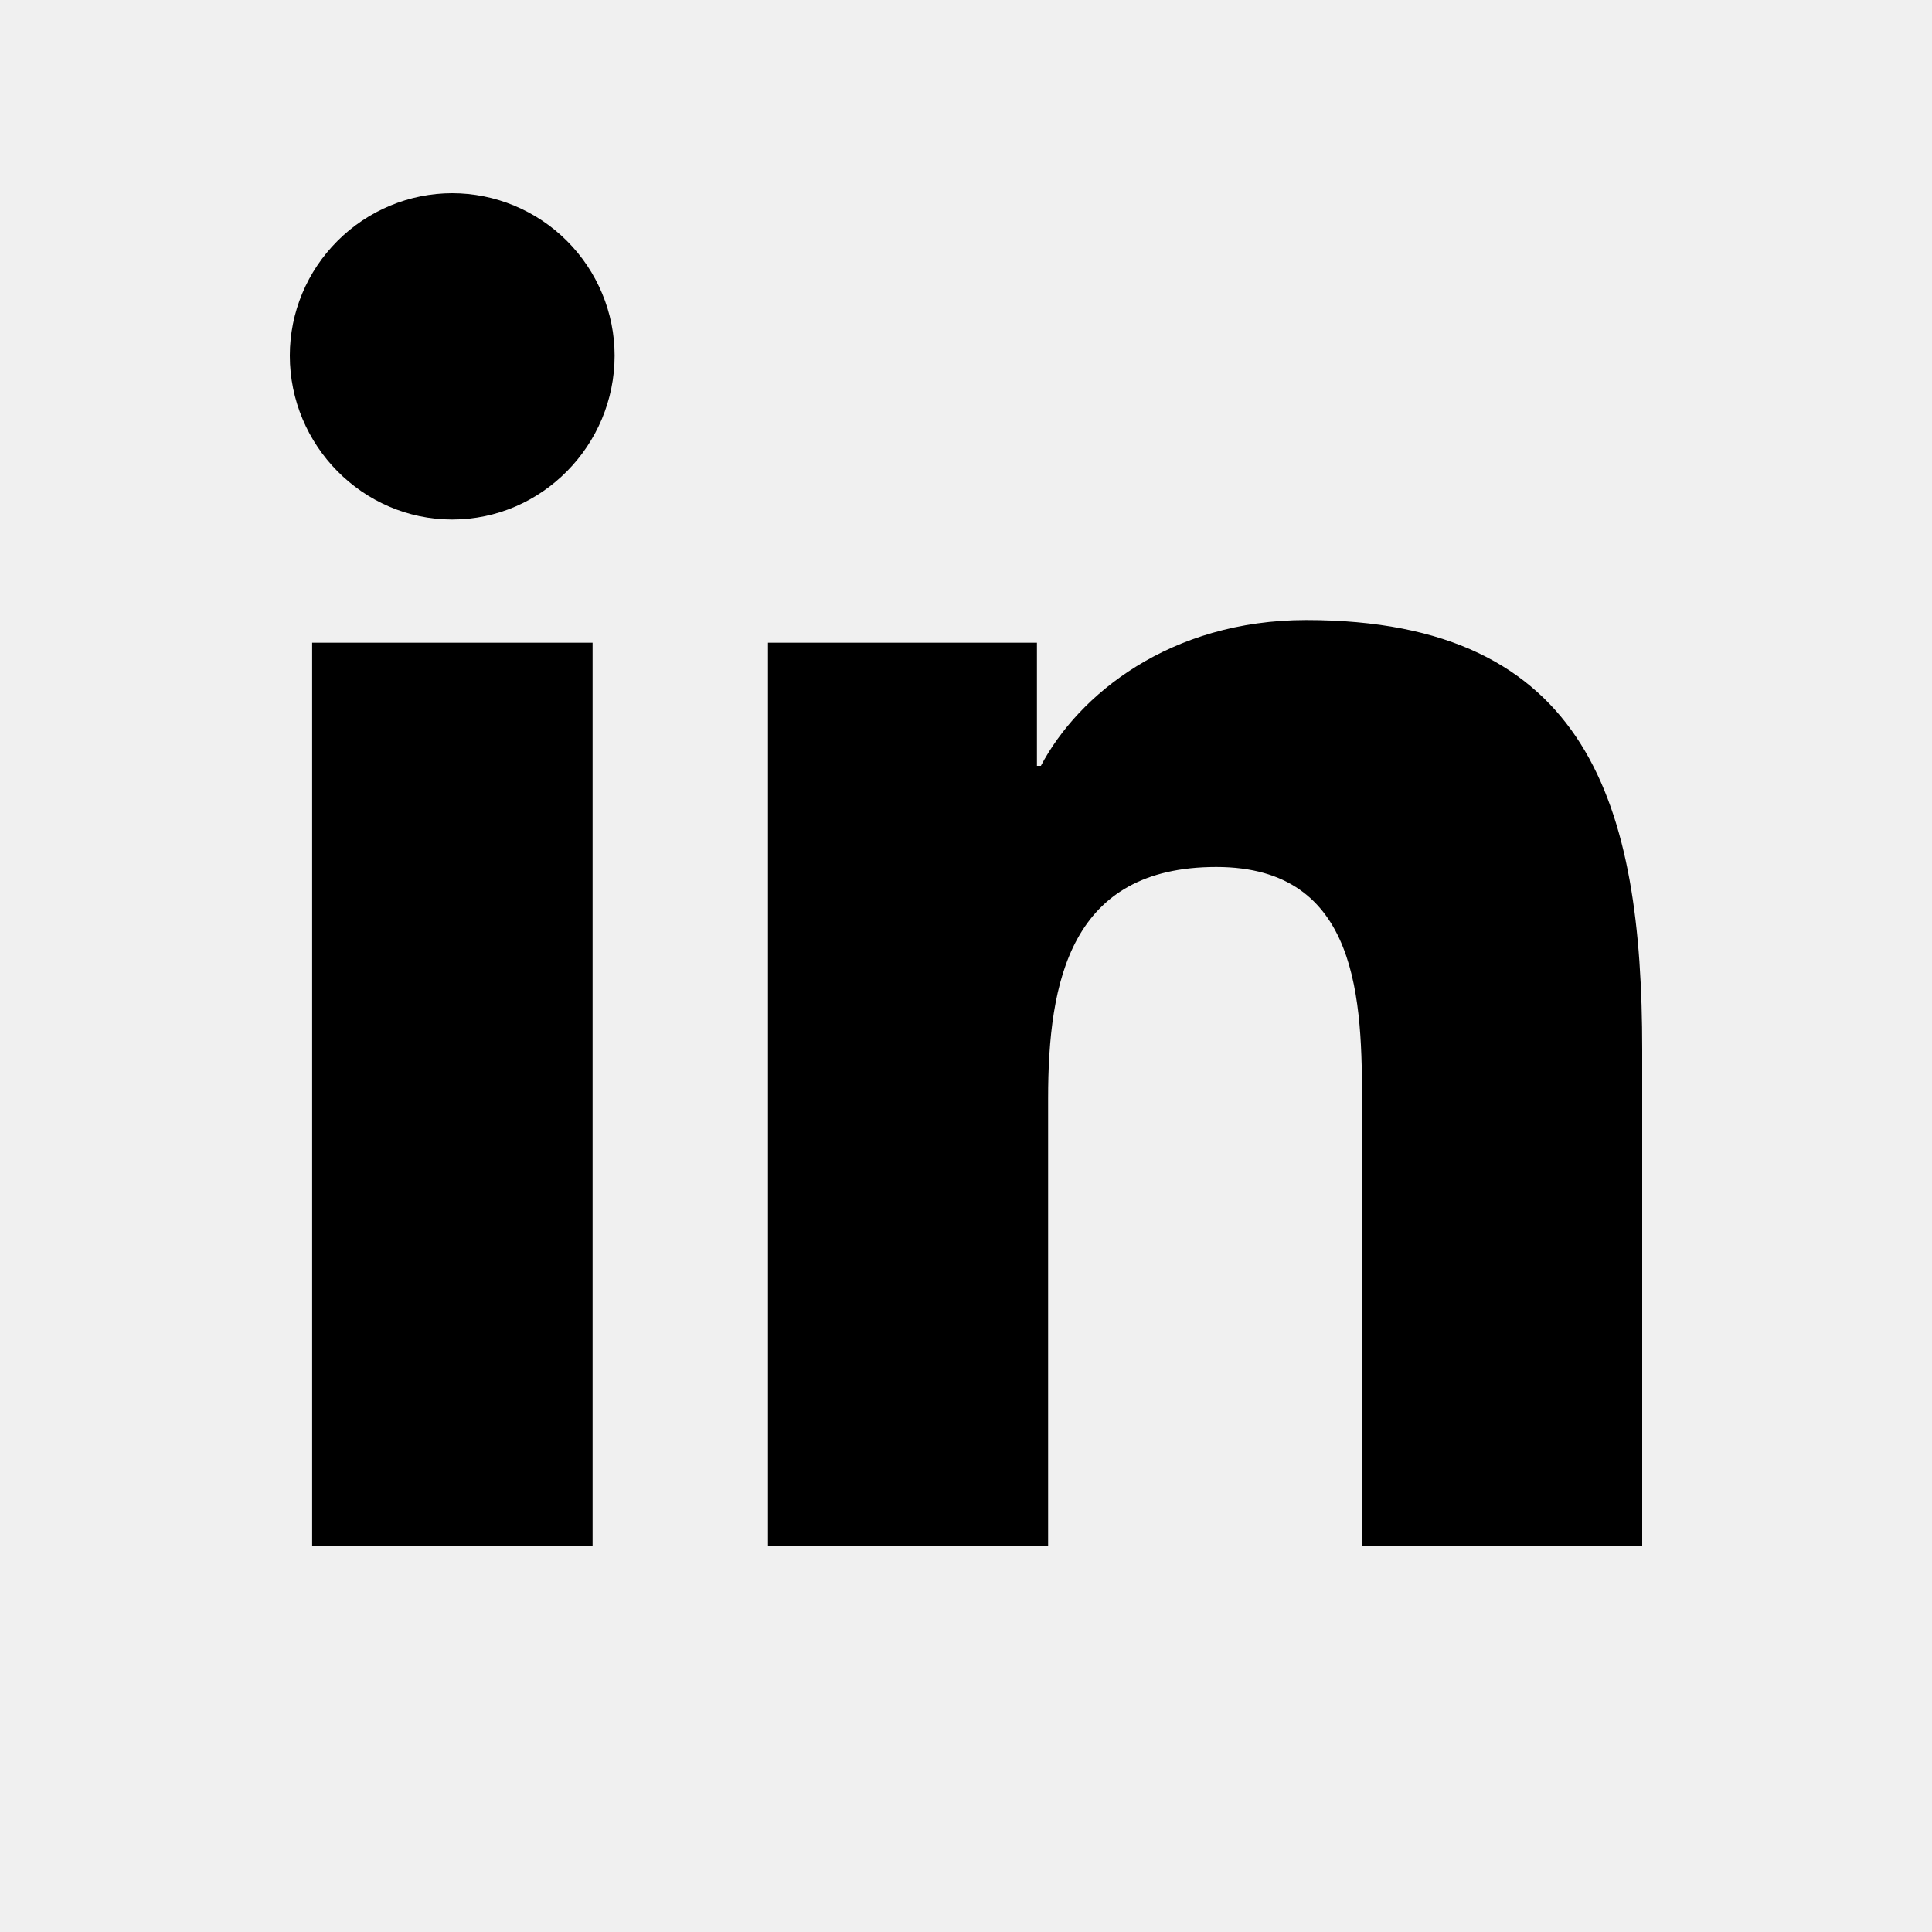
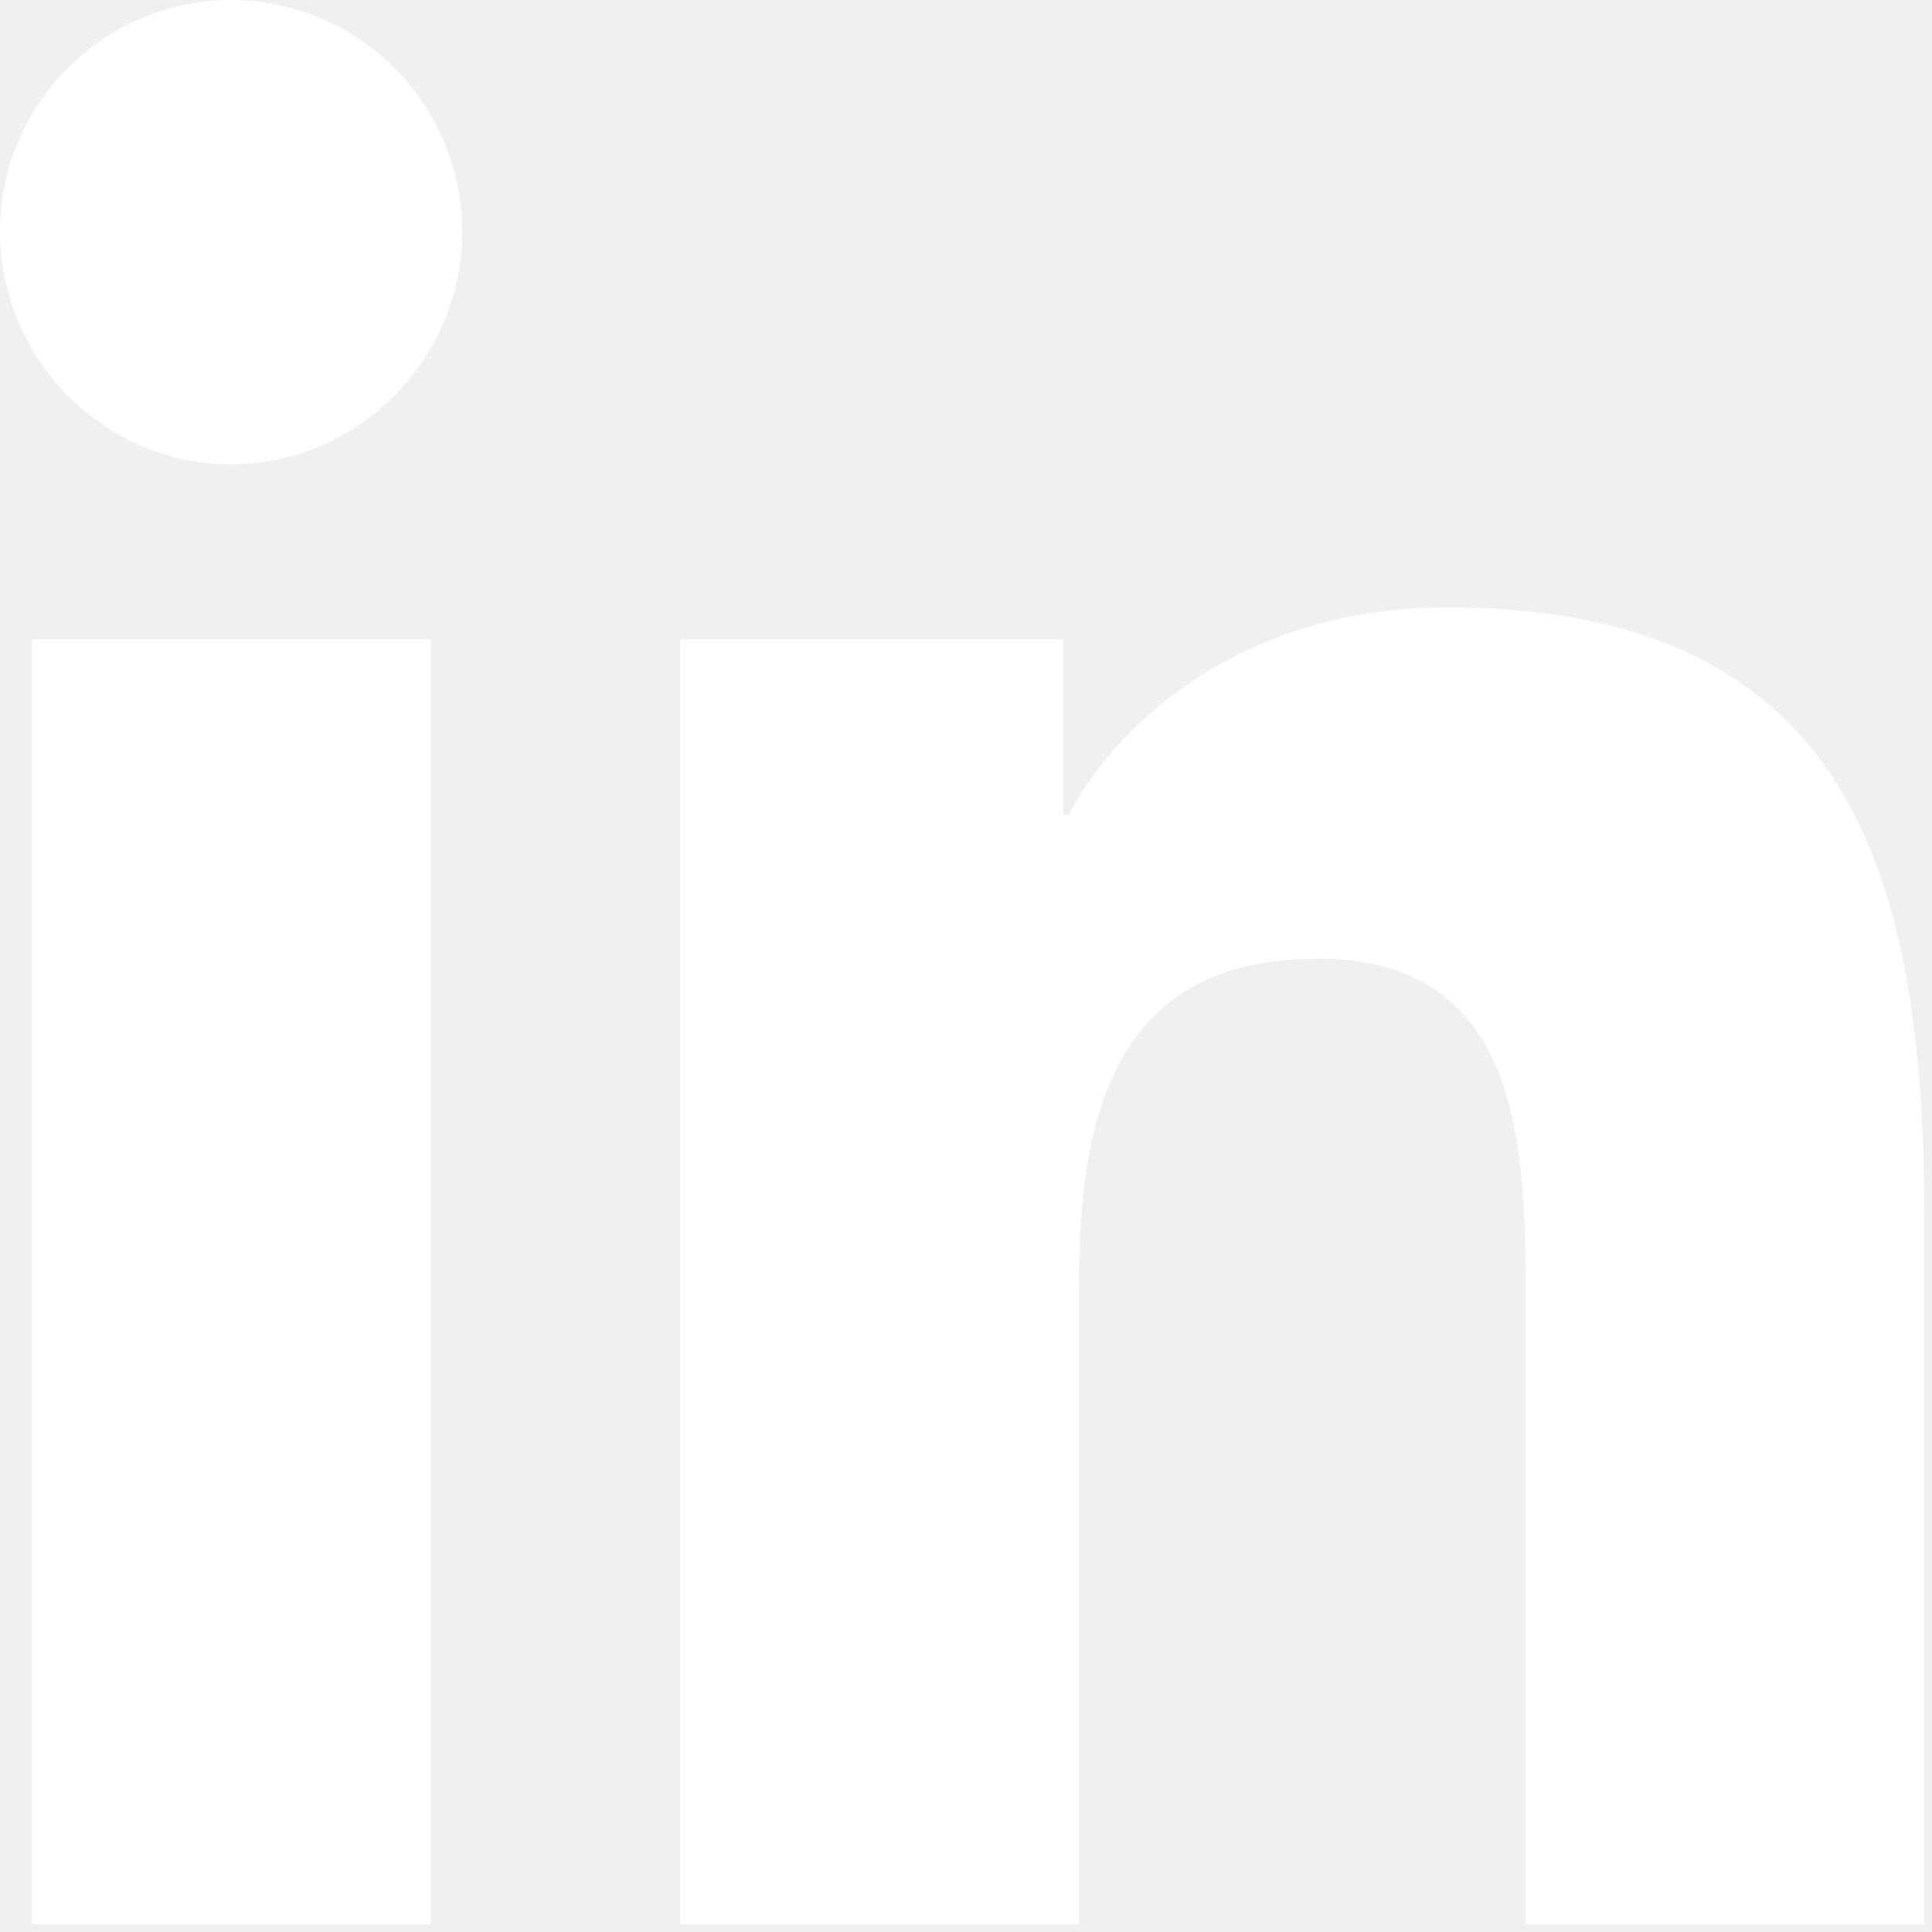
- <svg xmlns="http://www.w3.org/2000/svg" viewBox="0 0 640 640">
-   <path d="M196.3 512L103.4 512L103.4 212.9L196.3 212.9L196.3 512zM149.8 172.1C120.1 172.1 96 147.5 96 117.8C96 103.5 101.7 89.9 111.8 79.8C121.9 69.7 135.6 64 149.8 64C164 64 177.7 69.7 187.8 79.8C197.9 89.9 203.6 103.6 203.6 117.8C203.6 147.5 179.5 172.1 149.8 172.1zM543.9 512L451.2 512L451.2 366.4C451.2 331.7 450.5 287.2 402.9 287.2C354.6 287.2 347.2 324.9 347.2 363.9L347.2 512L254.4 512L254.4 212.9L343.5 212.9L343.5 253.7L344.8 253.7C357.2 230.2 387.5 205.4 432.7 205.4C526.7 205.4 544 267.3 544 347.7L544 512L543.9 512z" />
+ <svg xmlns="http://www.w3.org/2000/svg" width="28" height="28" viewBox="0 0 28 28" fill="none">
+   <path d="M6.244 27.888H0.461V9.269H6.244V27.888ZM3.349 6.729C1.5 6.729 0 5.198 0 3.349C0 2.459 0.355 1.612 0.984 0.984C1.612 0.355 2.465 0 3.349 0C4.233 0 5.086 0.355 5.715 0.984C6.343 1.612 6.698 2.465 6.698 3.349C6.698 5.198 5.198 6.729 3.349 6.729ZM27.881 27.888H22.111V18.824C22.111 16.664 22.067 13.894 19.104 13.894C16.098 13.894 15.637 16.241 15.637 18.669V27.888H9.86V9.269H15.407V11.809H15.488C16.259 10.346 18.146 8.802 20.959 8.802C26.811 8.802 27.888 12.655 27.888 17.66V27.888H27.881Z" fill="white" />
</svg>
